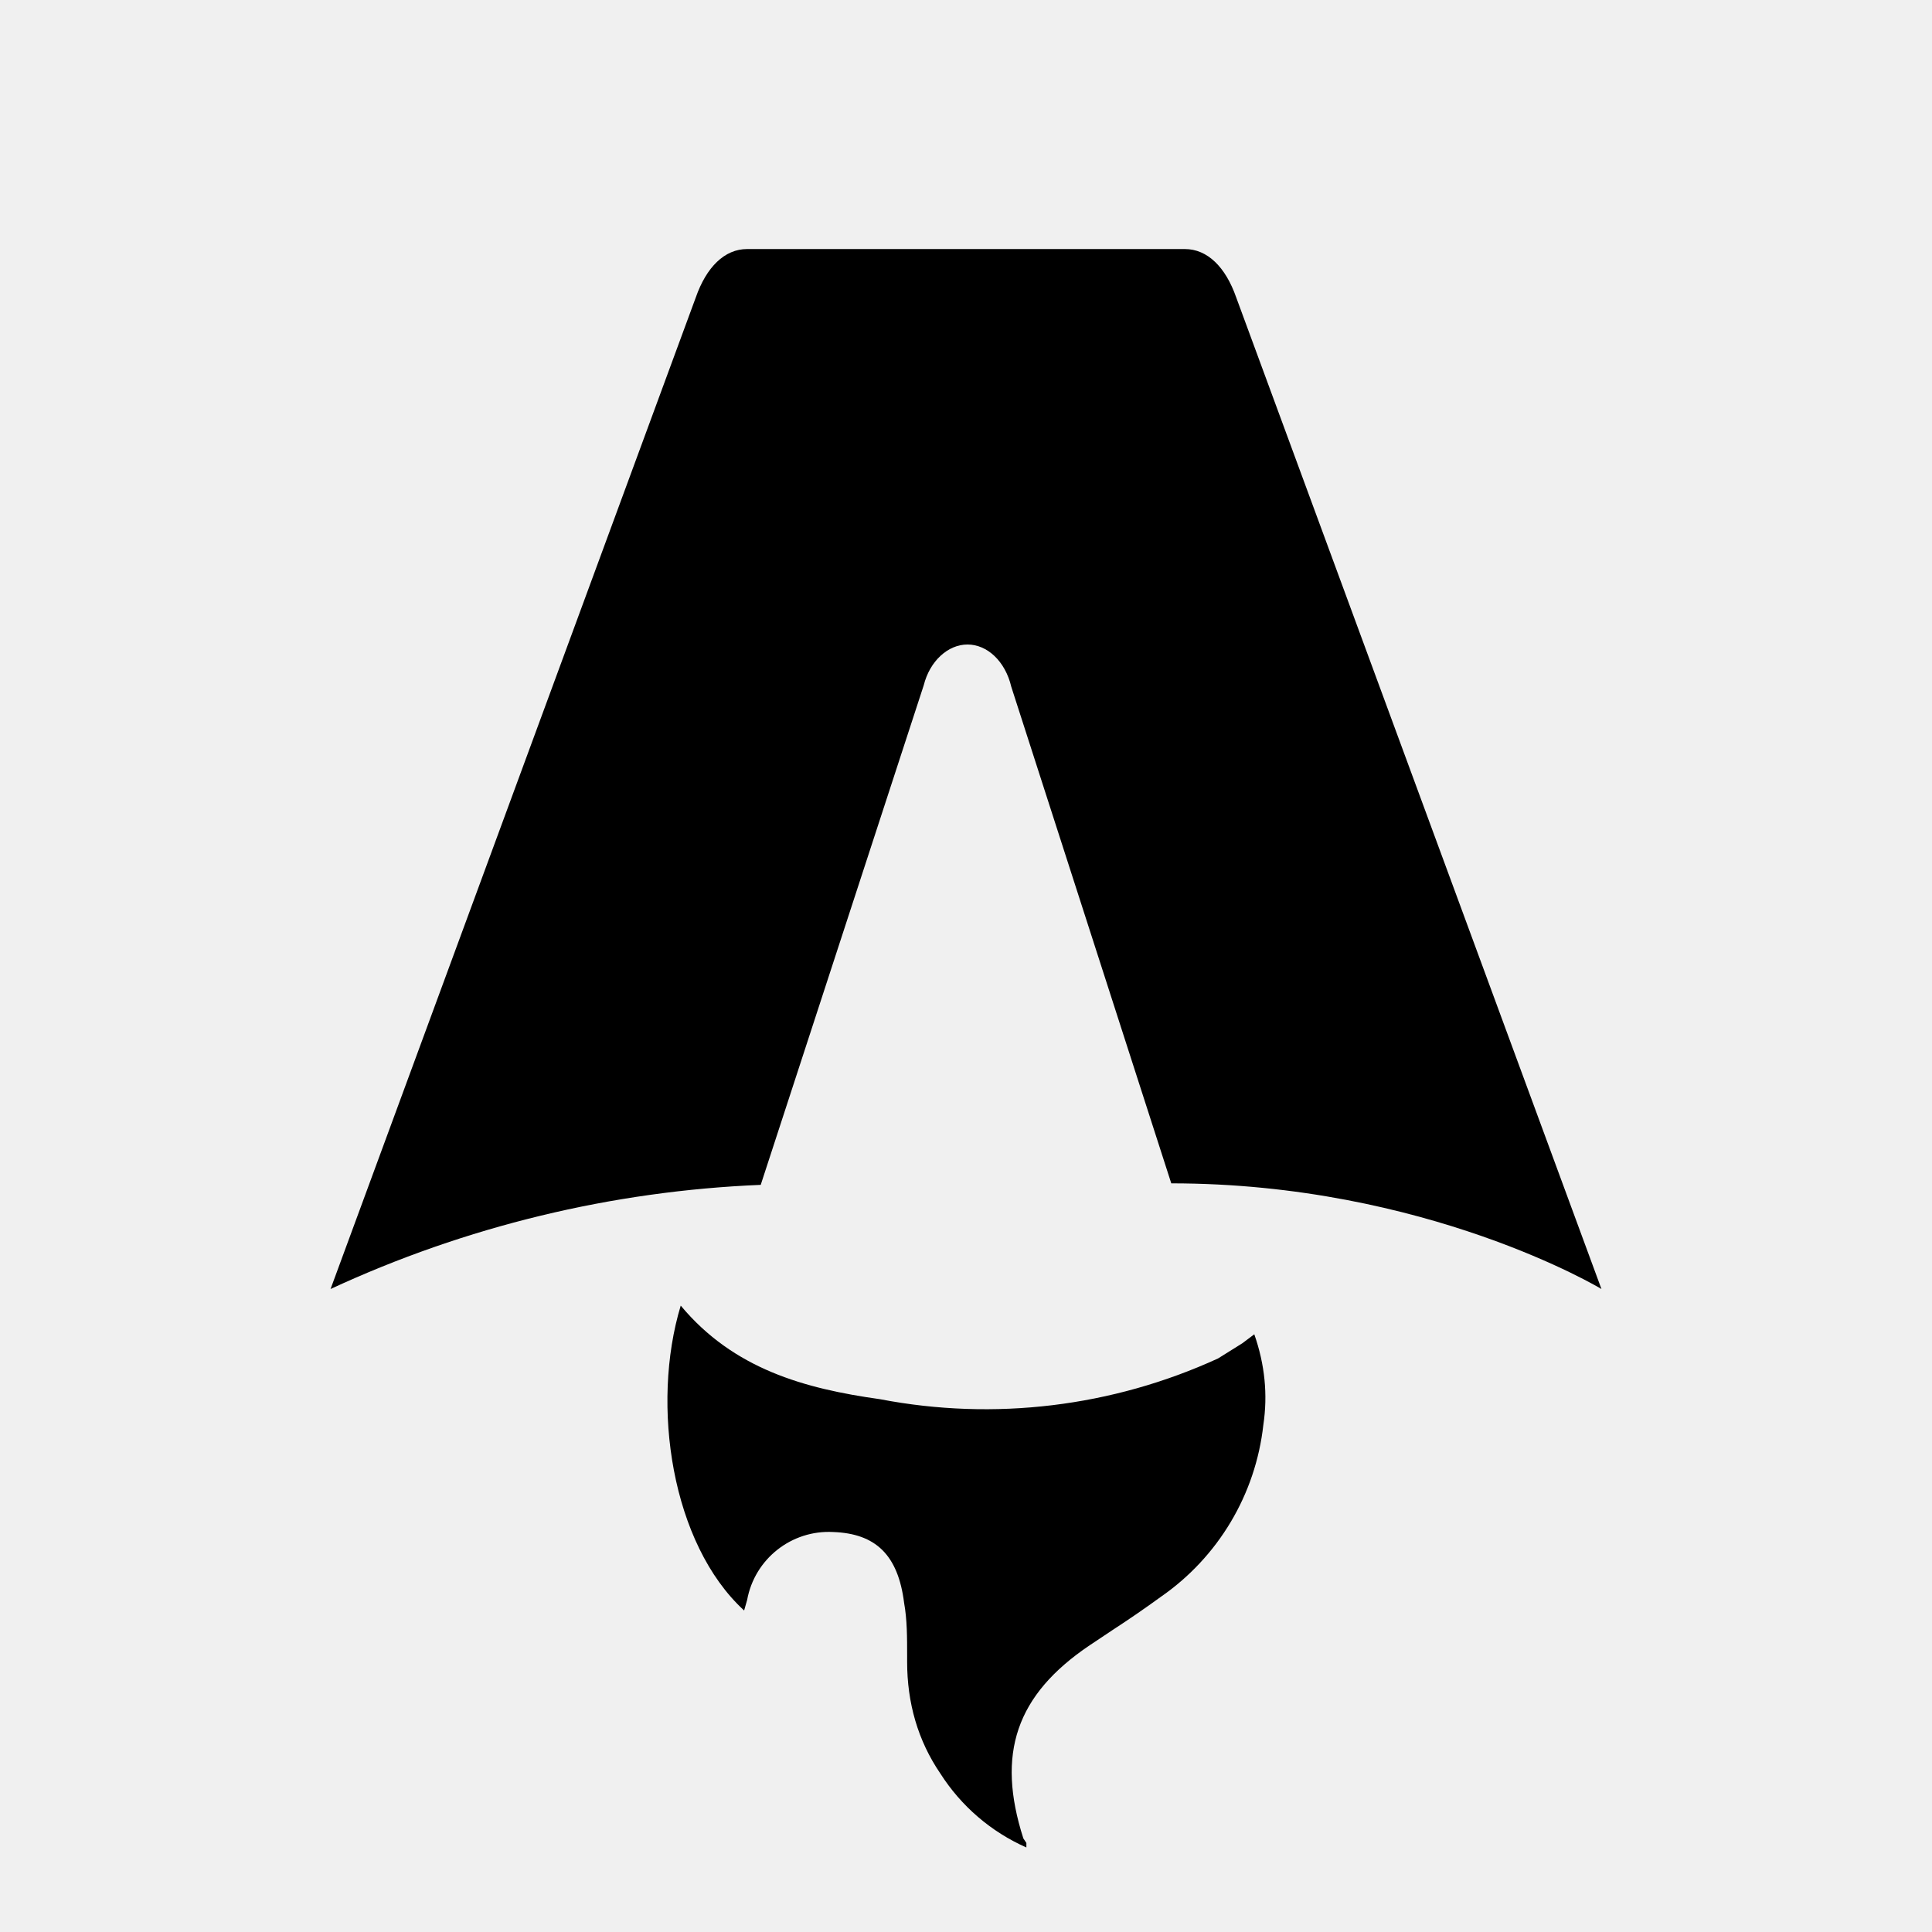
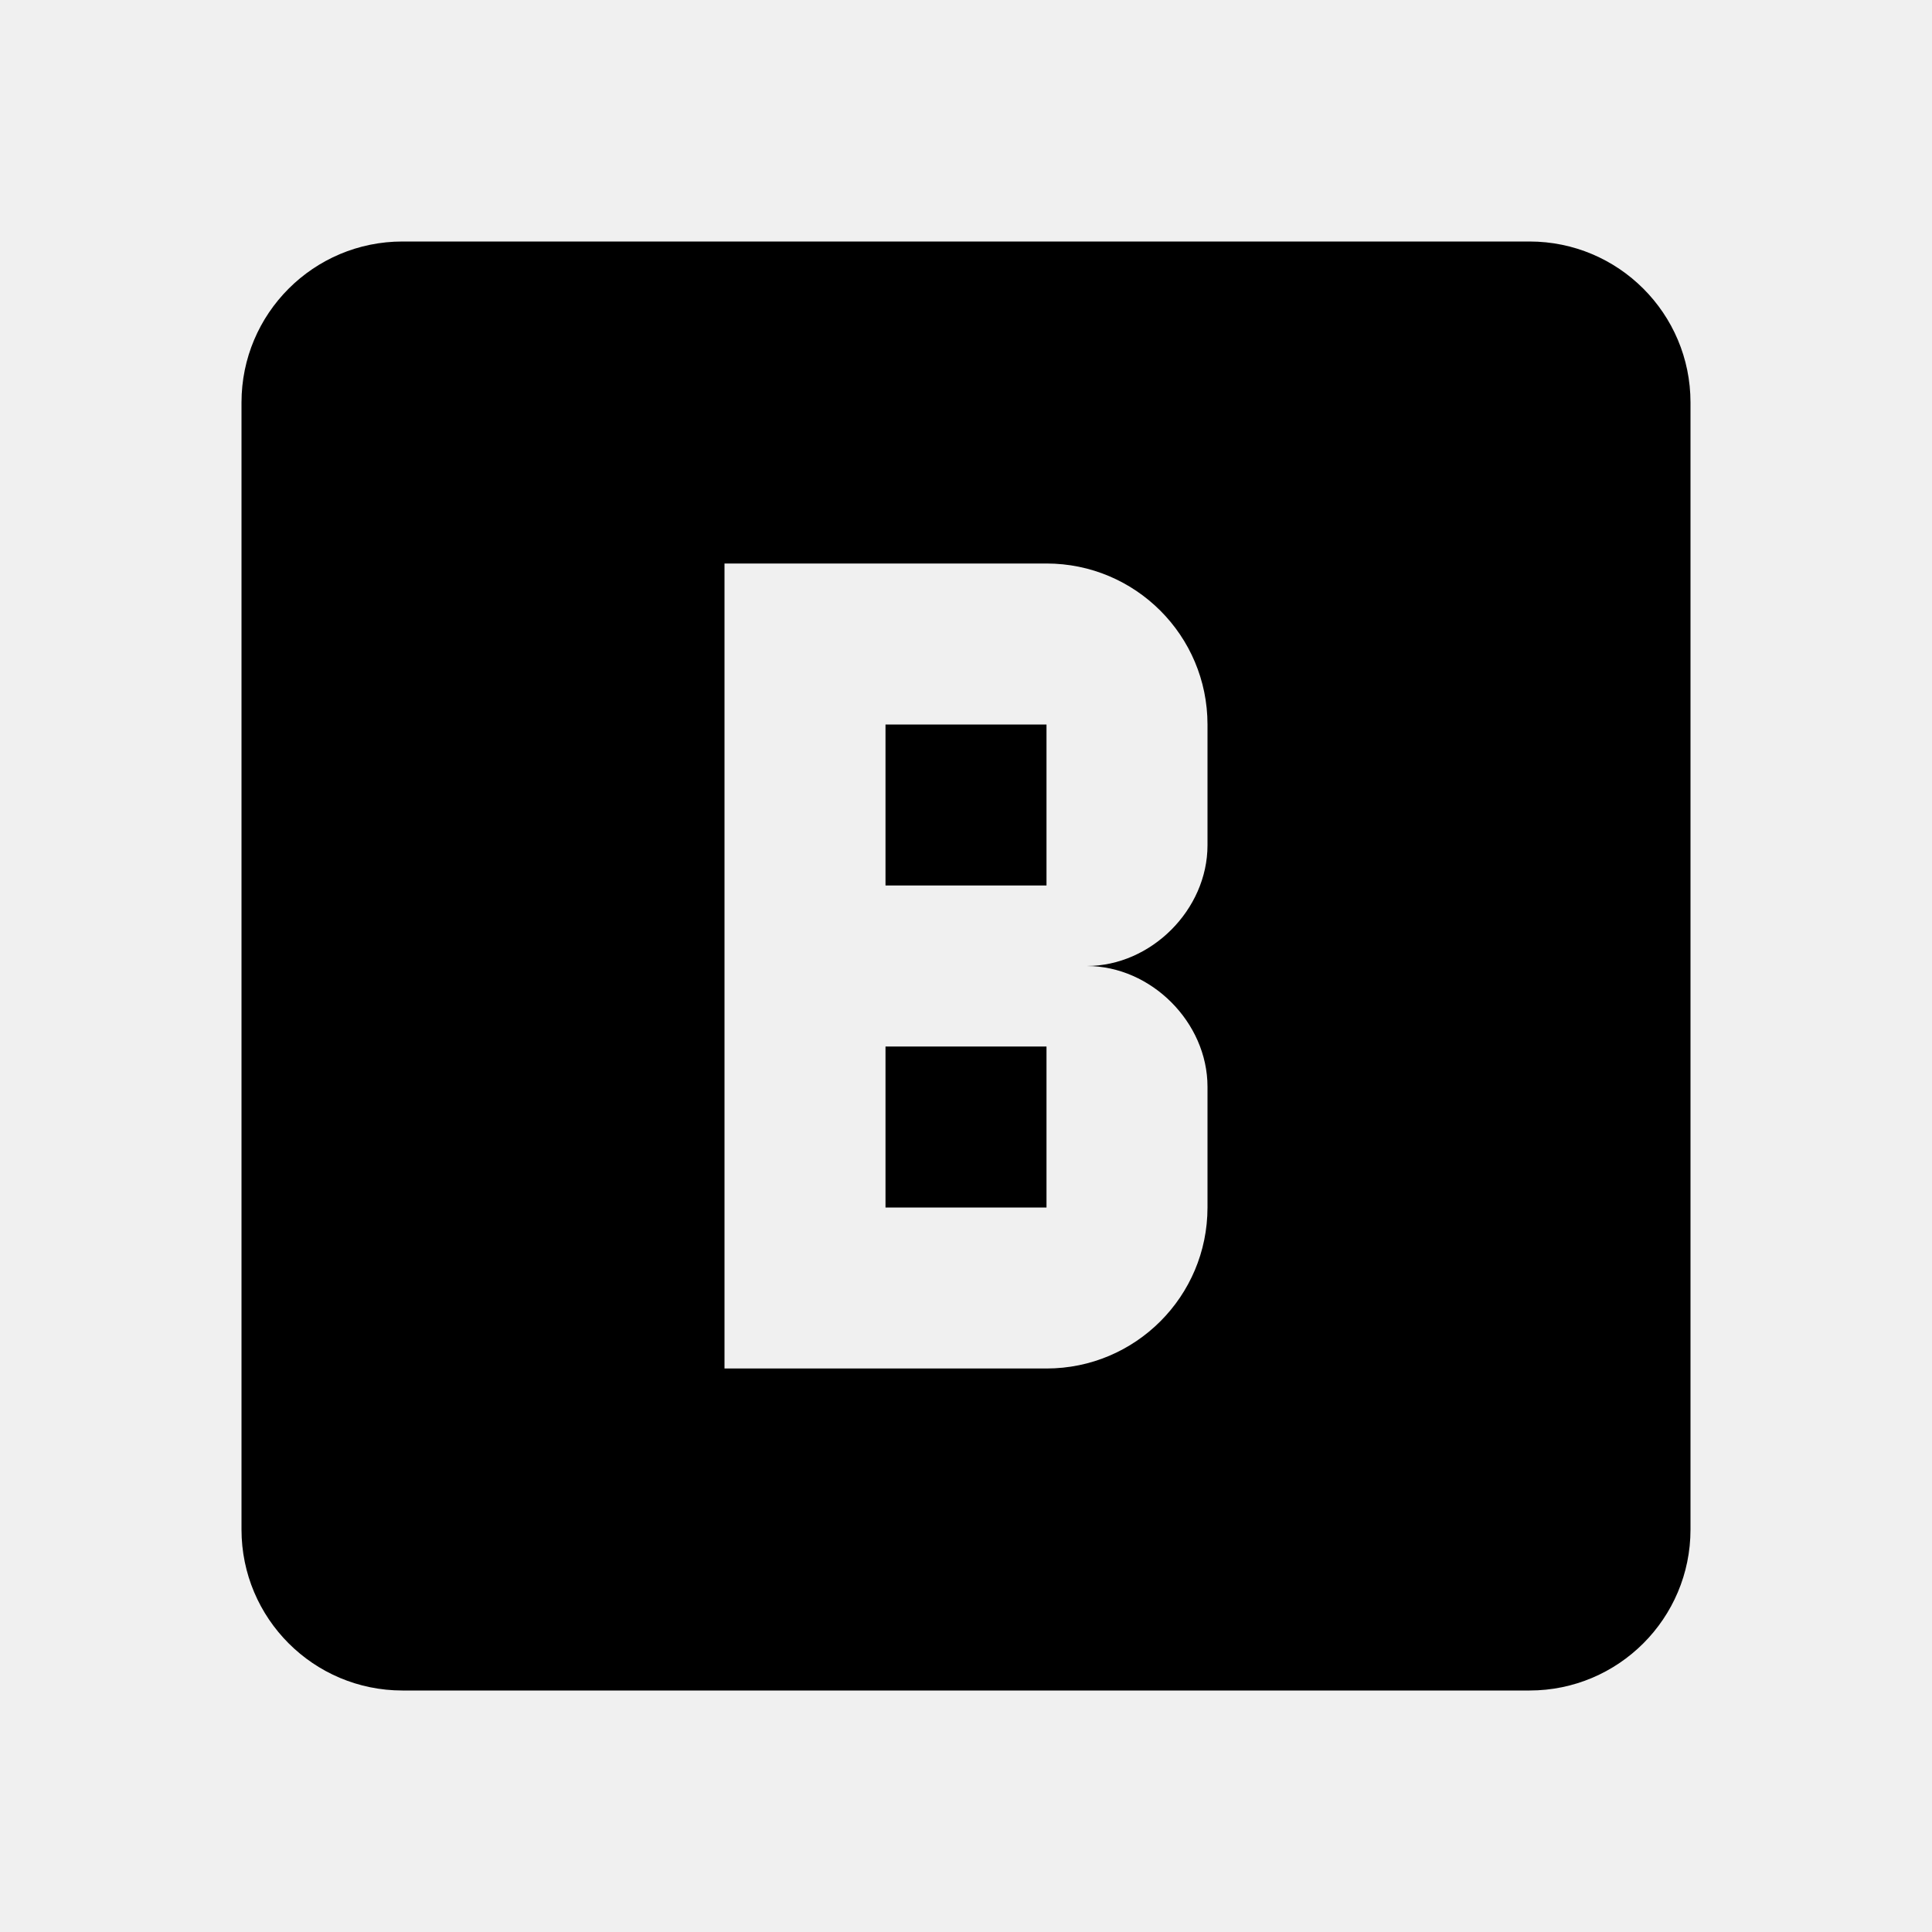
- <svg xmlns="http://www.w3.org/2000/svg" fill="none" viewBox="0 0 128 128">
-   <path d="M50.4 78.5a75.1 75.1 0 0 0-28.5 6.9l24.2-65.7c.7-2 1.9-3.2 3.4-3.2h29c1.5 0 2.7 1.2 3.4 3.2l24.2 65.7s-11.6-7-28.5-7L67 45.5c-.4-1.7-1.6-2.8-2.9-2.8-1.3 0-2.5 1.1-2.9 2.7L50.4 78.5Zm-1.1 28.2Zm-4.2-20.2c-2 6.6-.6 15.8 4.2 20.2a17.5 17.5 0 0 1 .2-.7 5.5 5.5 0 0 1 5.7-4.5c2.8.1 4.3 1.5 4.7 4.7.2 1.1.2 2.3.2 3.5v.4c0 2.7.7 5.2 2.2 7.4a13 13 0 0 0 5.7 4.9v-.3l-.2-.3c-1.8-5.6-.5-9.5 4.4-12.8l1.5-1a73 73 0 0 0 3.2-2.2 16 16 0 0 0 6.8-11.4c.3-2 .1-4-.6-6l-.8.6-1.6 1a37 37 0 0 1-22.4 2.7c-5-.7-9.7-2-13.2-6.2Z" />
-   <style>
-         path { fill: #000; }
-         @media (prefers-color-scheme: dark) {
-             path { fill: #FFF; }
-         }
-     </style>
+ <svg xmlns="http://www.w3.org/2000/svg" width="24" height="24" viewBox="0 0 24 24">
+   <path fill="currentColor" d="M5 3h14a2 2 0 0 1 2 2v14a2 2 0 0 1-2 2H5a2 2 0 0 1-2-2V5a2 2 0 0 1 2-2m10 7.5V9a2 2 0 0 0-2-2H9v10h4a2 2 0 0 0 2-2v-1.5c0-.8-.7-1.5-1.5-1.5c.8 0 1.5-.7 1.5-1.5M13 15h-2v-2h2zm0-4h-2V9h2z" />
</svg>
